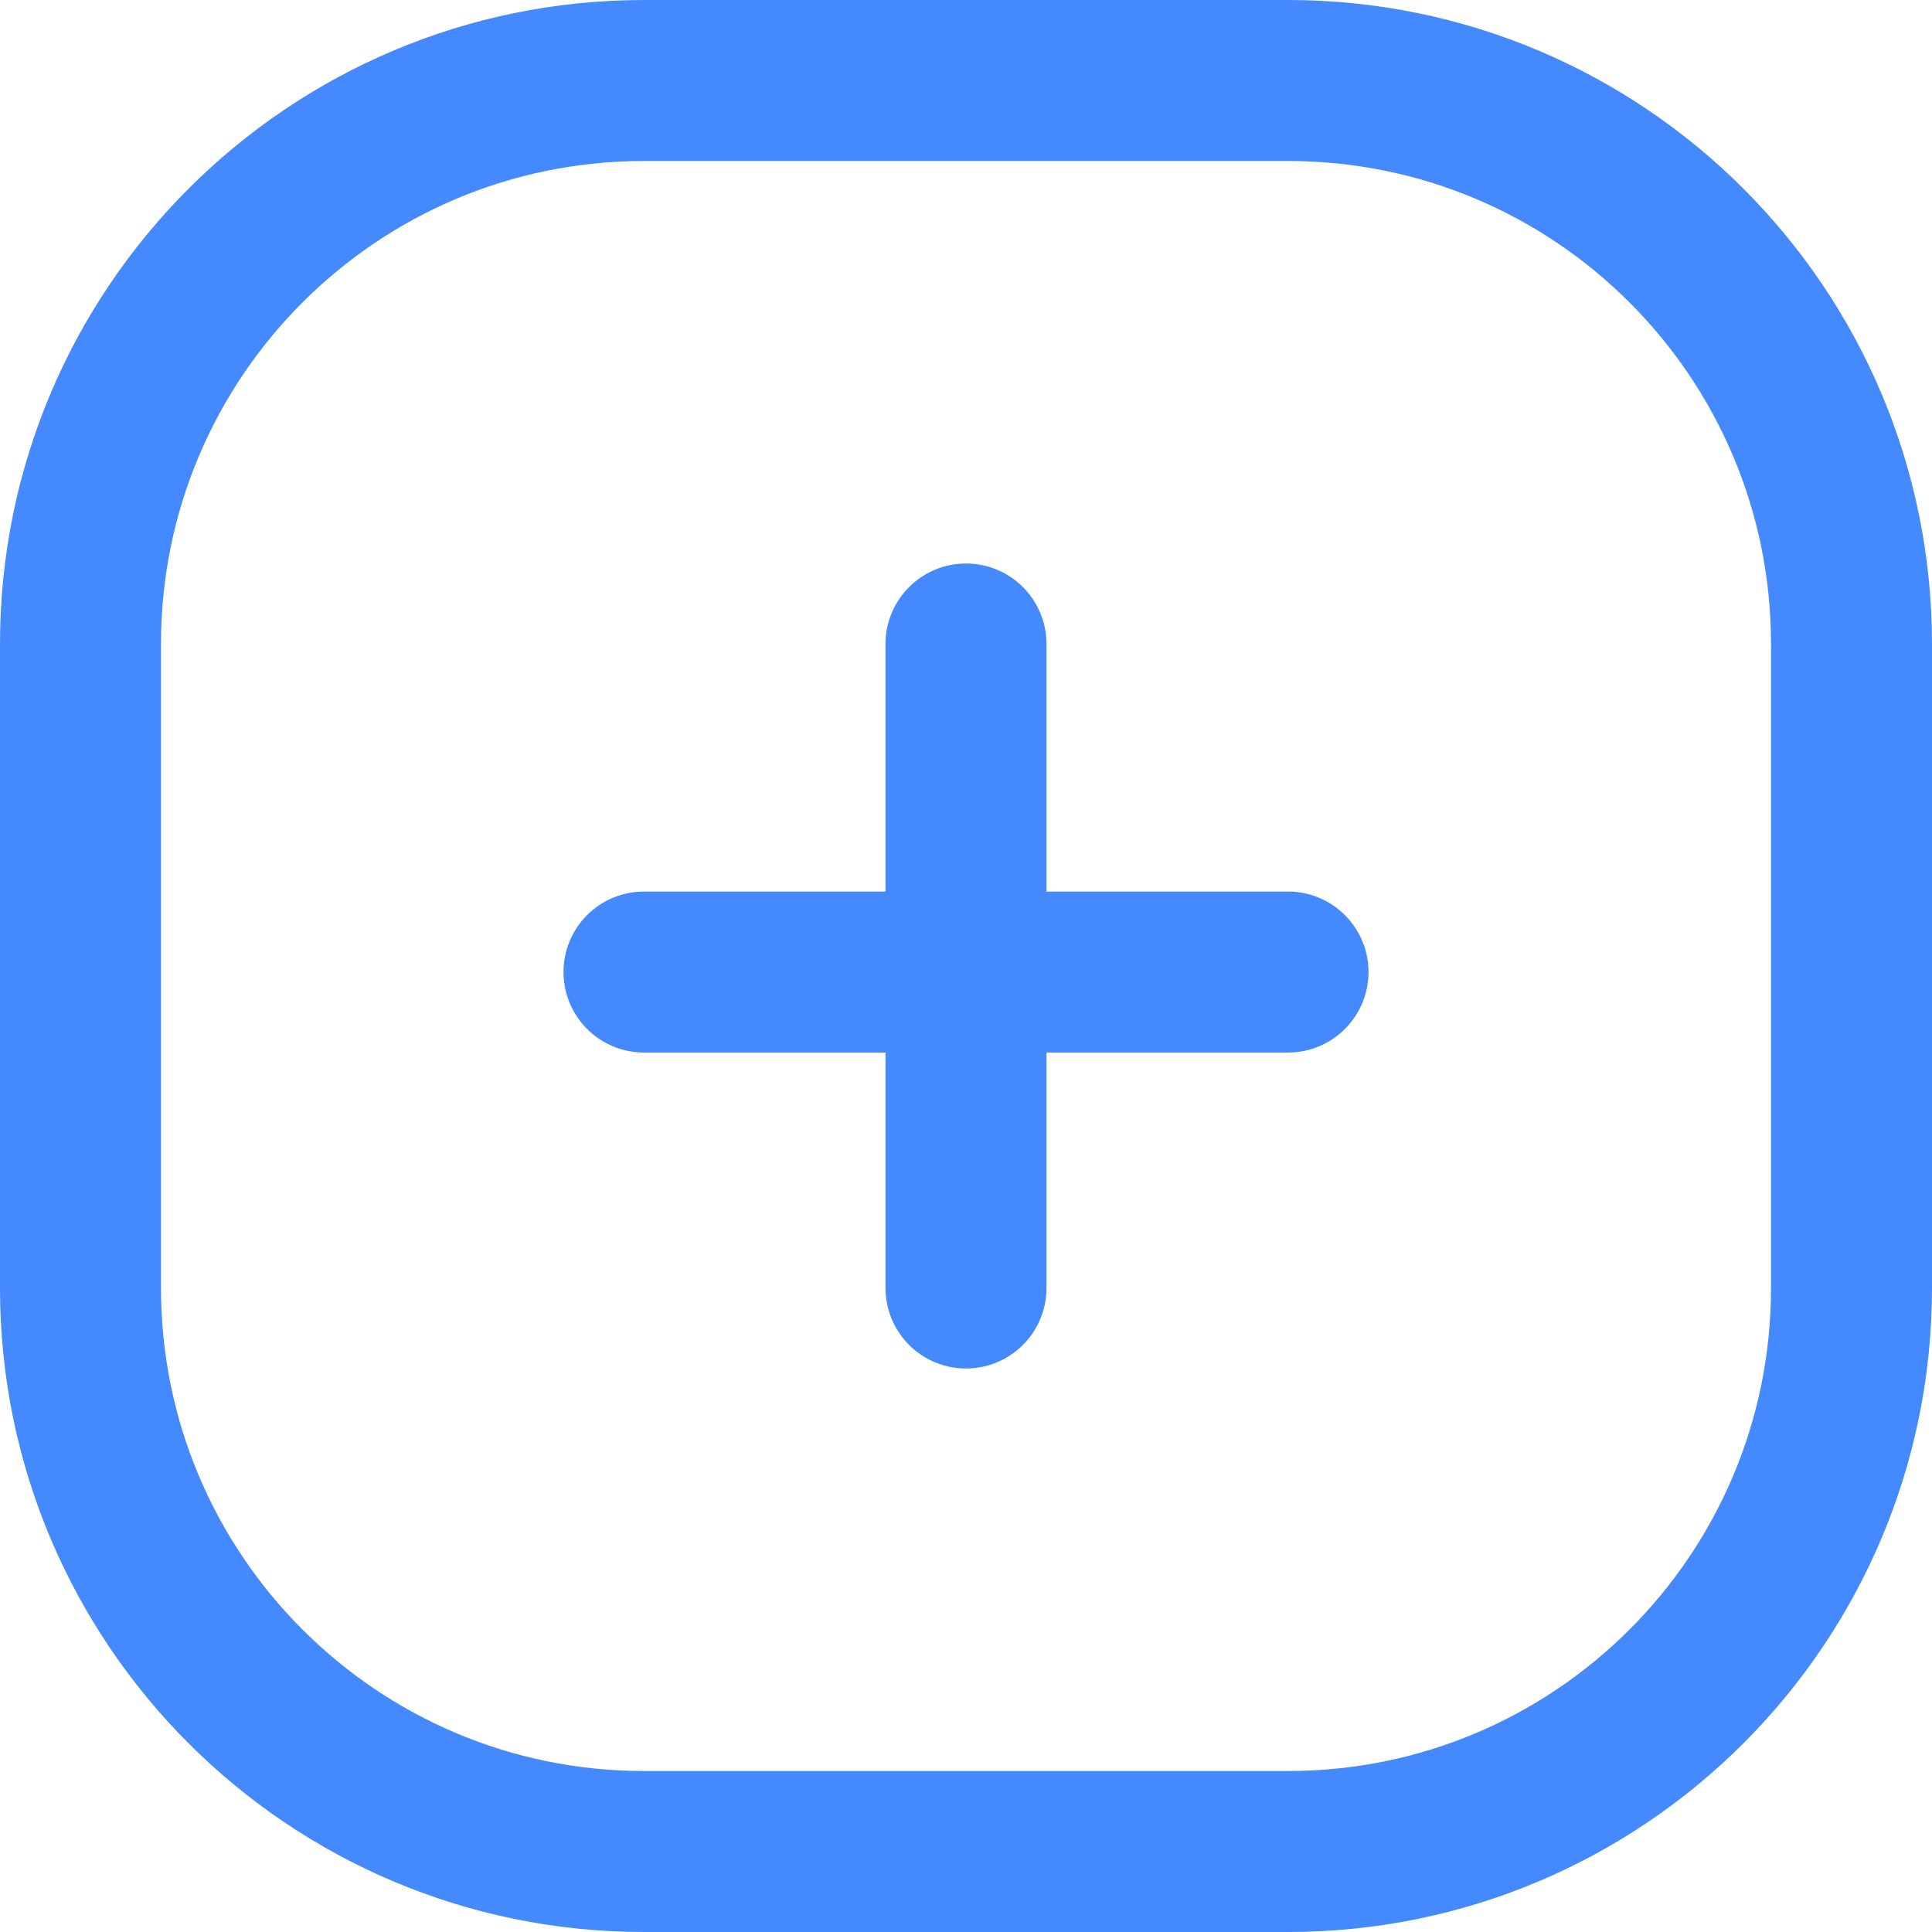
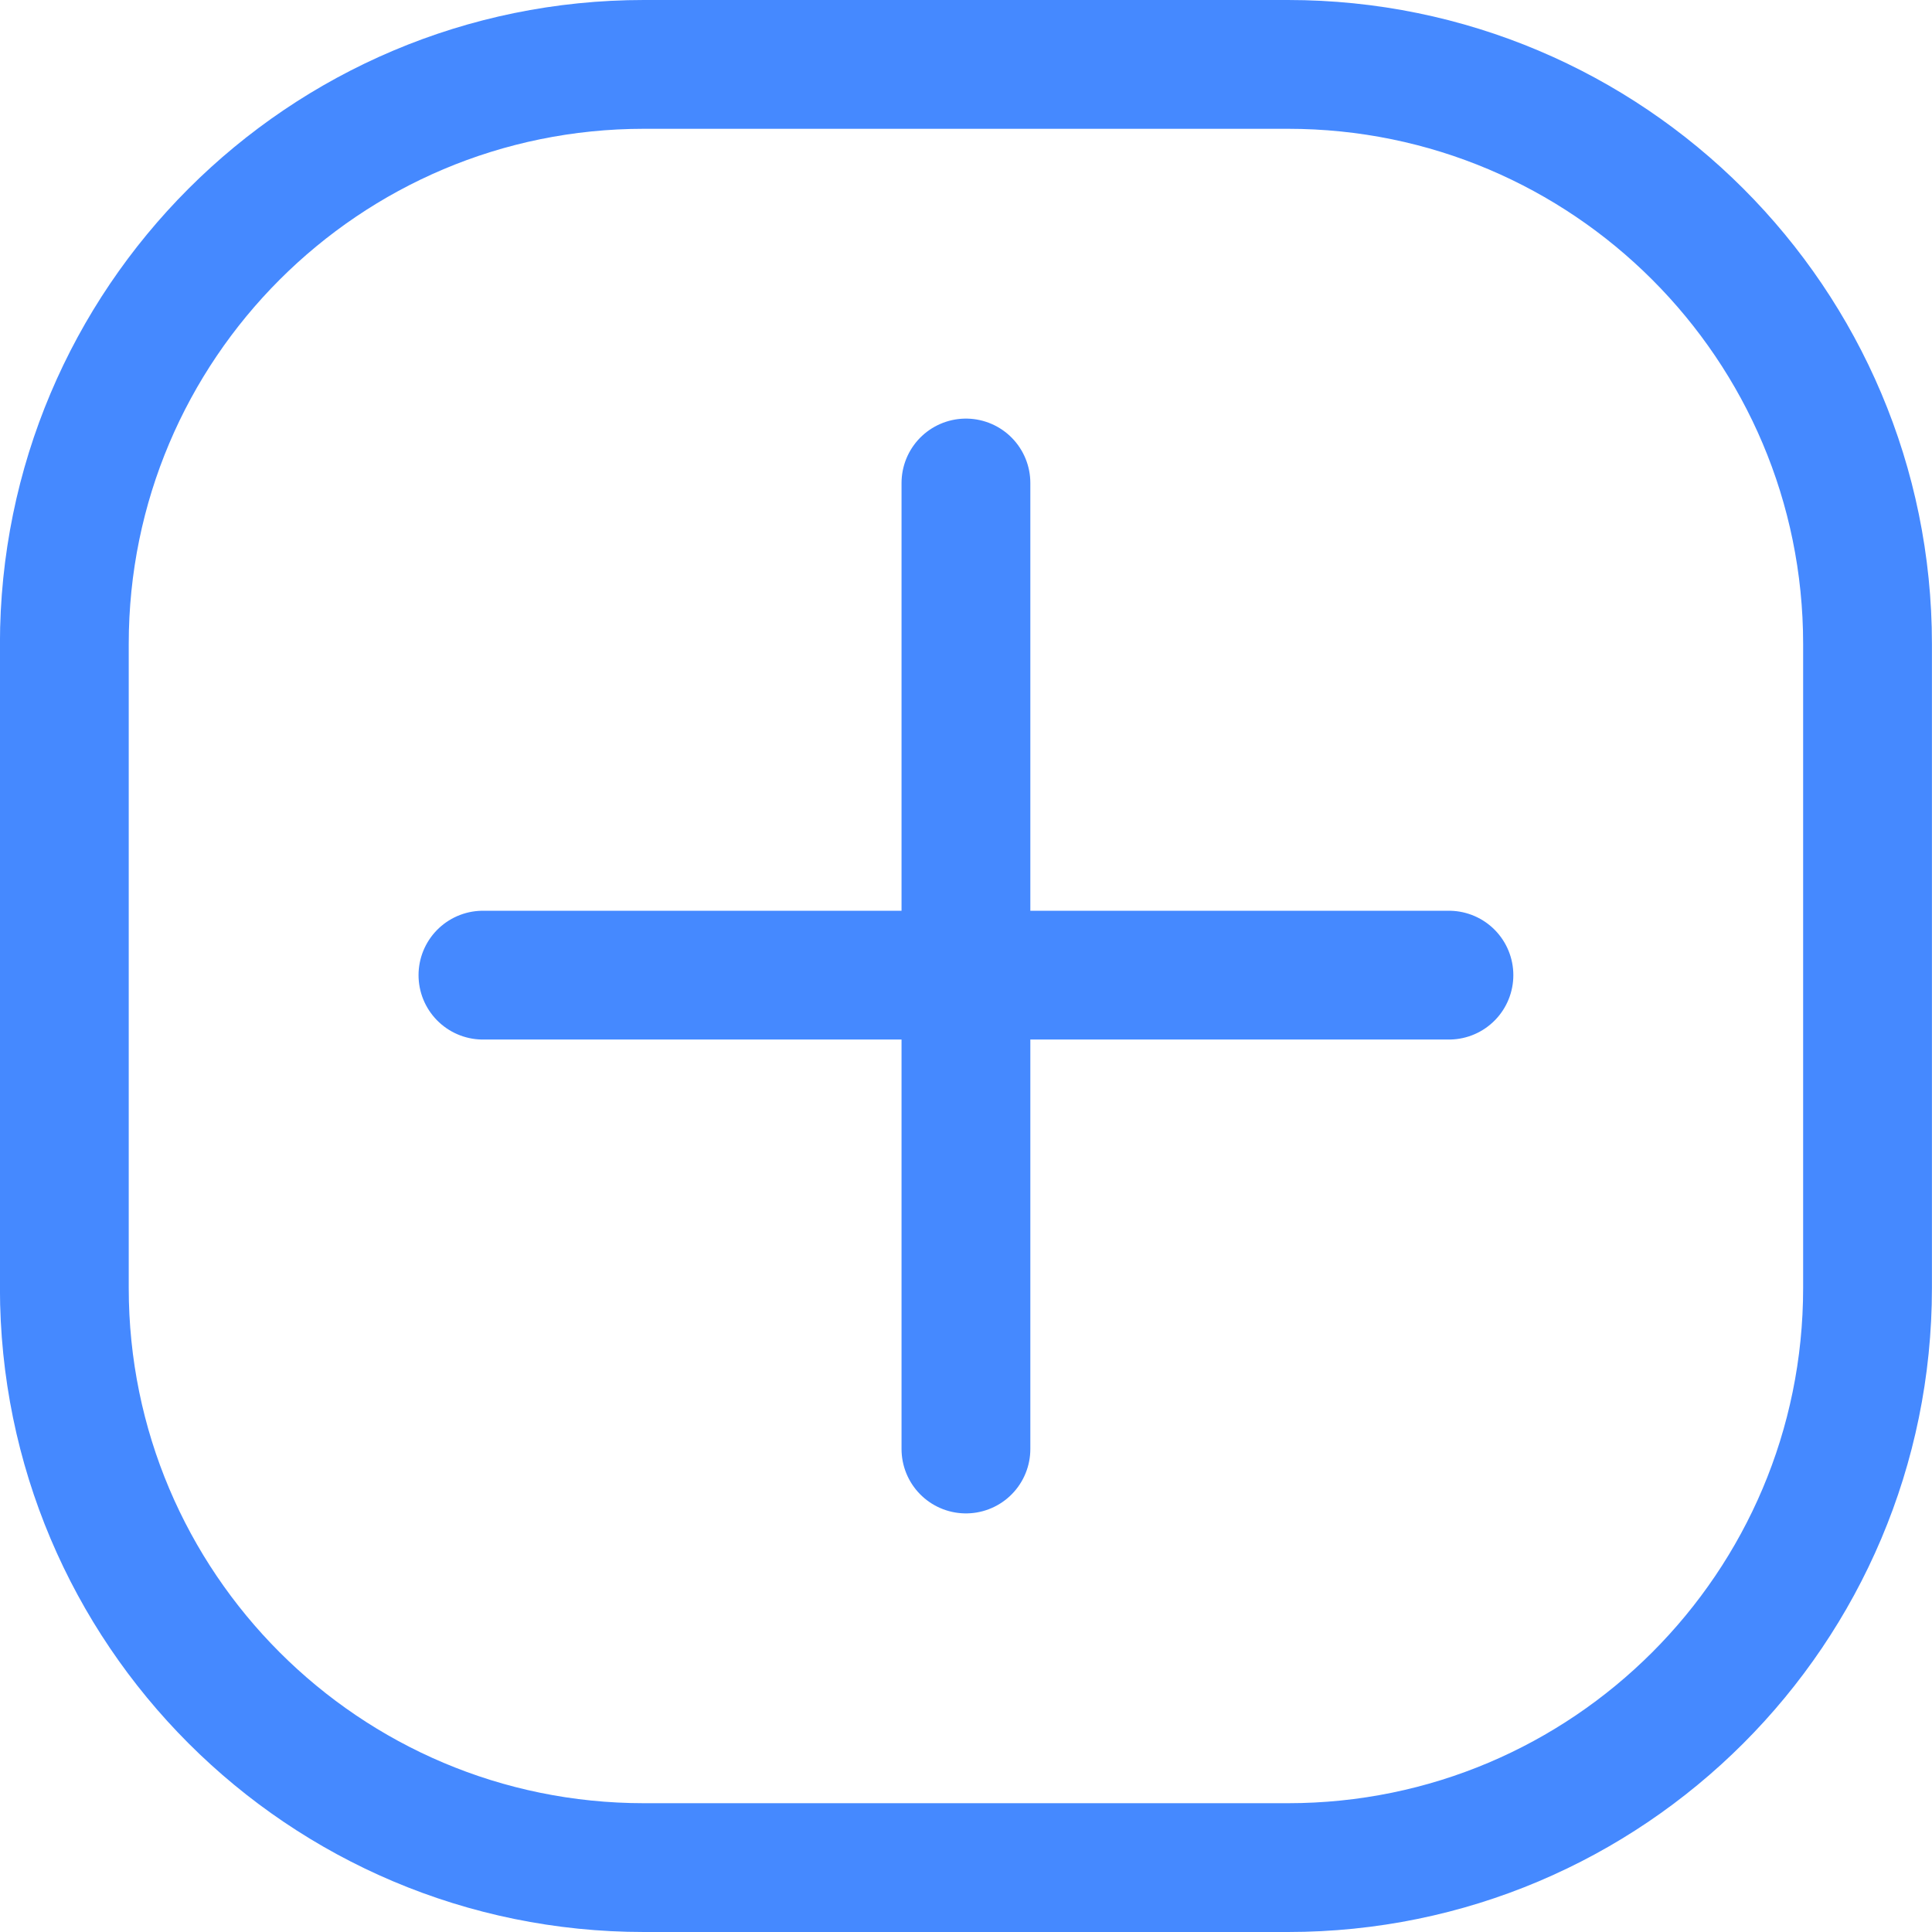
- <svg xmlns="http://www.w3.org/2000/svg" width="24" height="24" viewBox="0 0 24 24" fill="none">
-   <rect x="1" y="1" width="22" height="22" rx="7" stroke="#4589FF" stroke-width="2" />
-   <path d="M12 8V16" stroke="#4589FF" stroke-width="2" stroke-linecap="round" />
-   <path d="M16 12.075L8 12.075" stroke="#4589FF" stroke-width="2" stroke-linecap="round" />
+ <svg xmlns="http://www.w3.org/2000/svg" width="30" height="30" viewBox="0 0 30 30" fill="none">
+   <rect x="0.999" y="1" width="28" height="28" rx="9" stroke="#4589FF" stroke-width="2" />
+   <path d="M14.999 7.5V22.5" stroke="#4589FF" stroke-width="2" stroke-linecap="round" />
+   <path d="M22.499 15.142L7.499 15.142" stroke="#4589FF" stroke-width="2" stroke-linecap="round" />
</svg>
